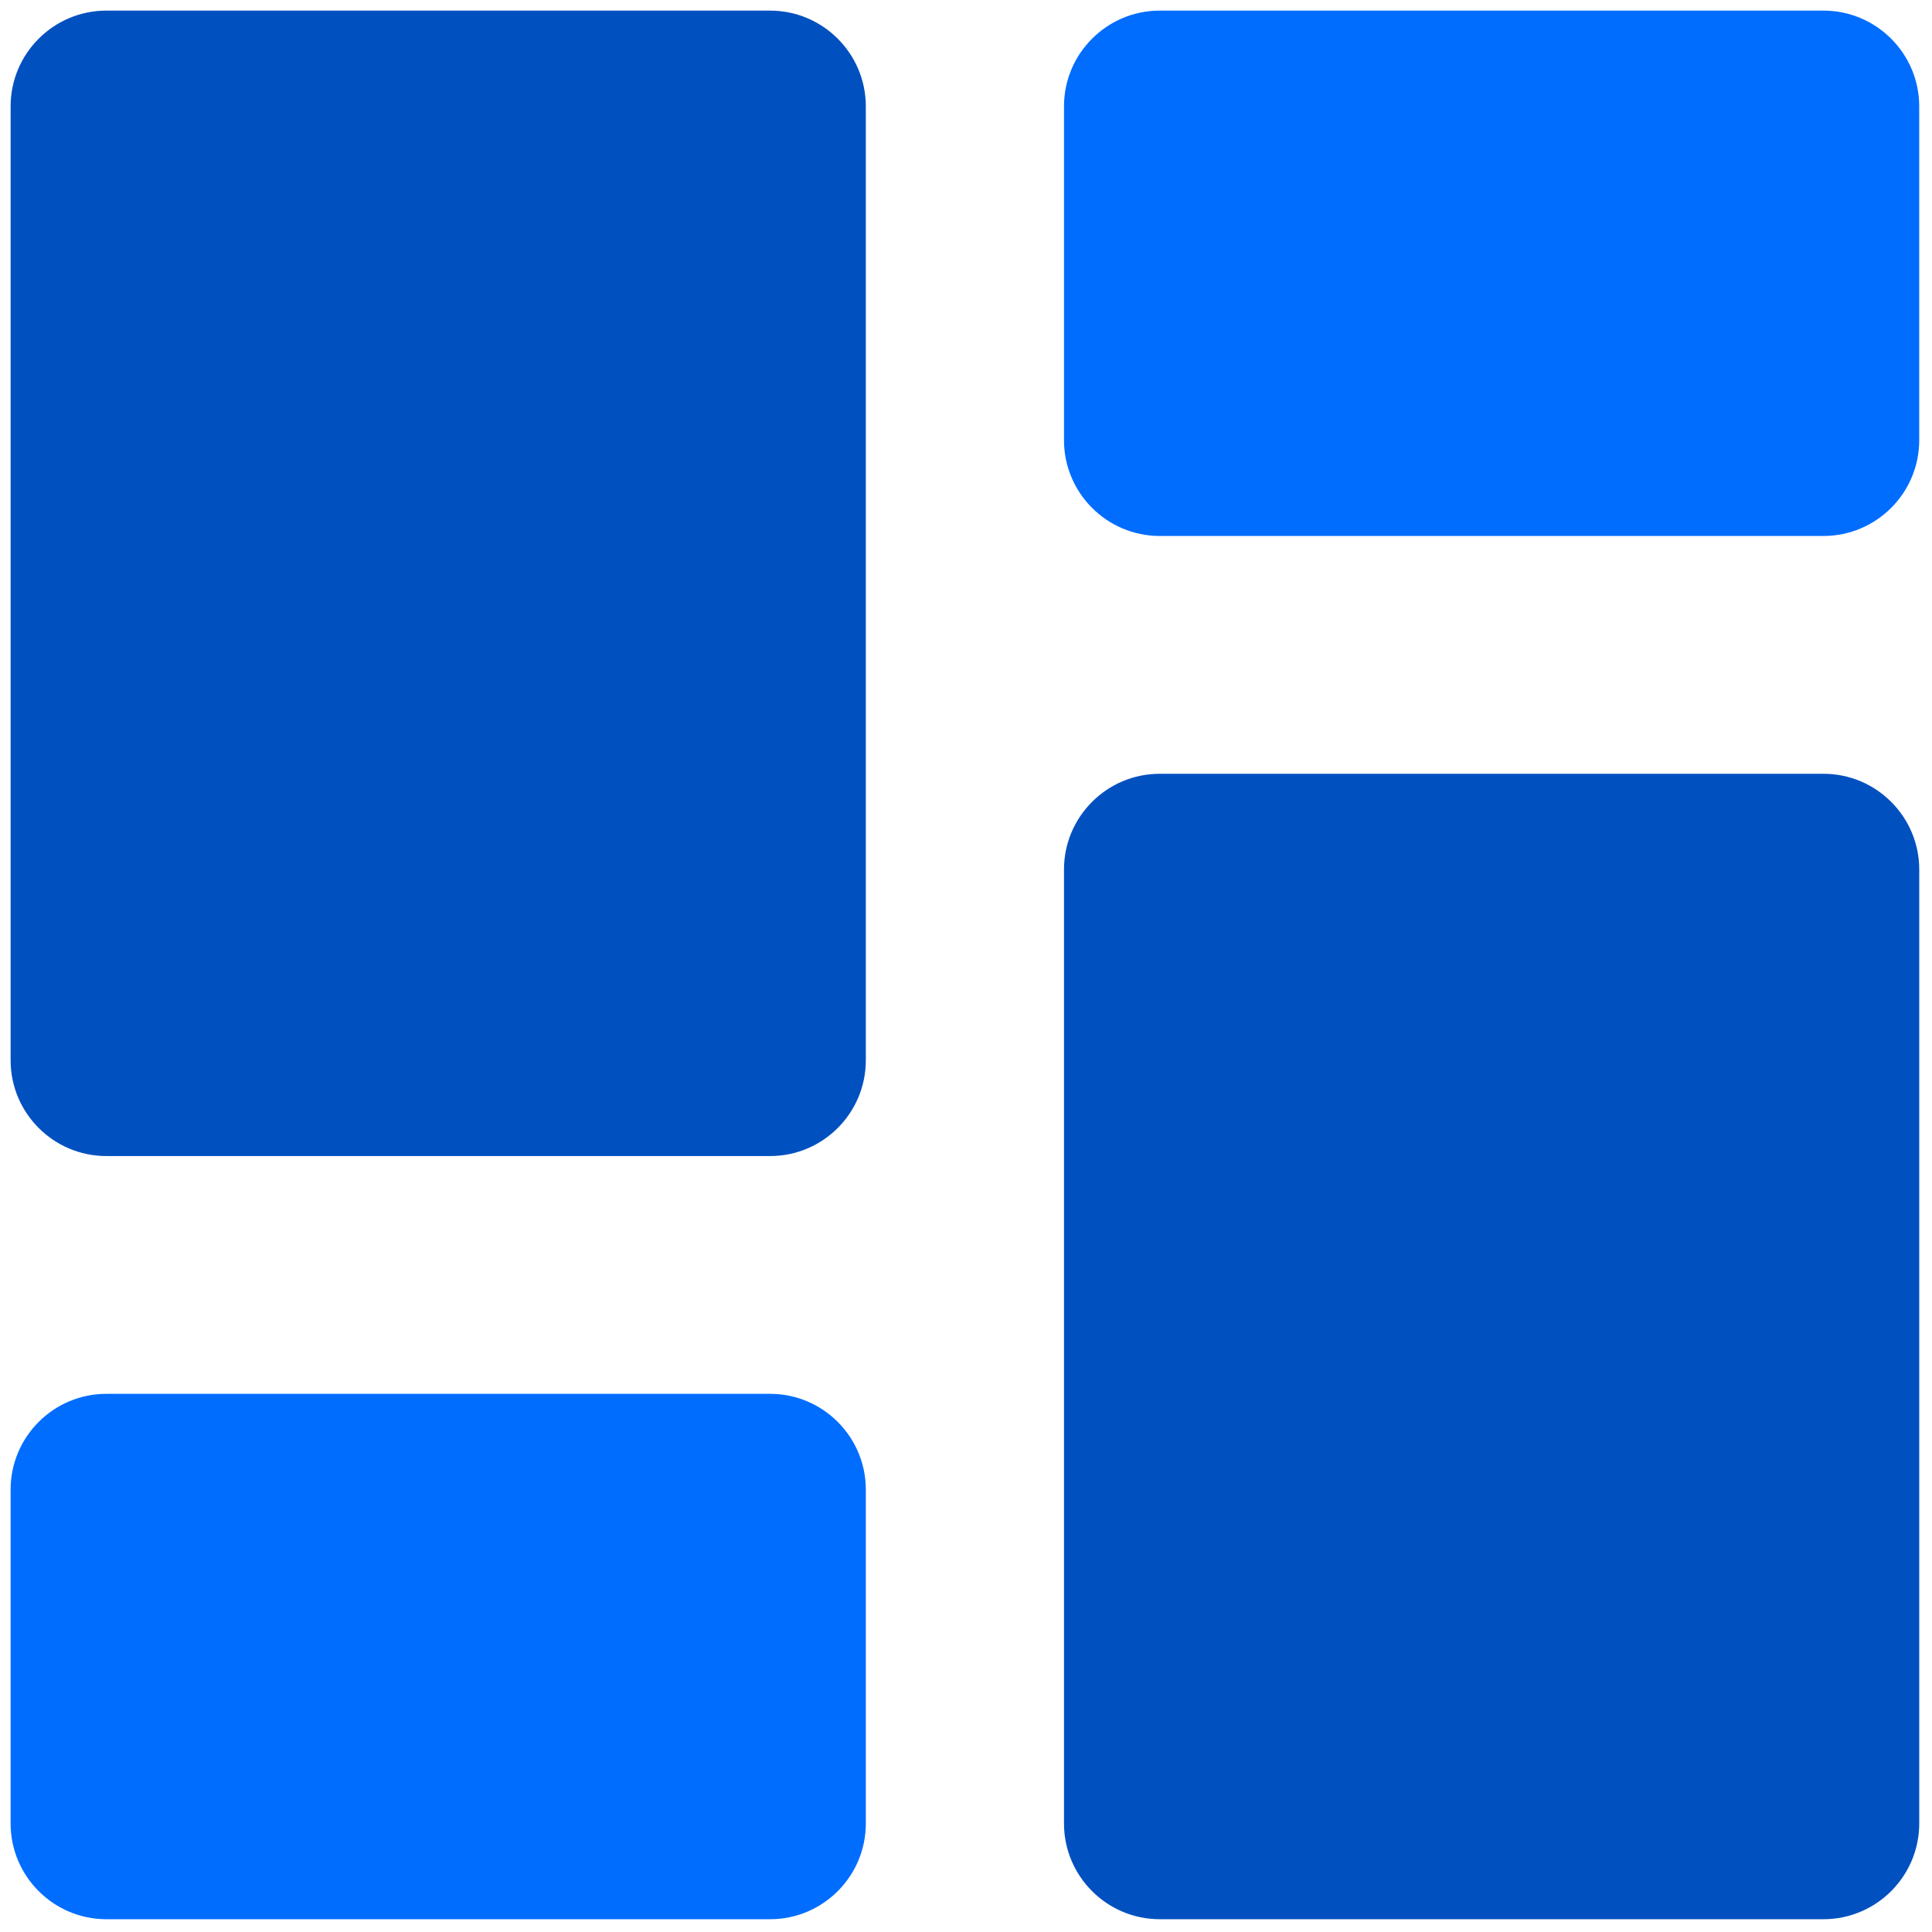
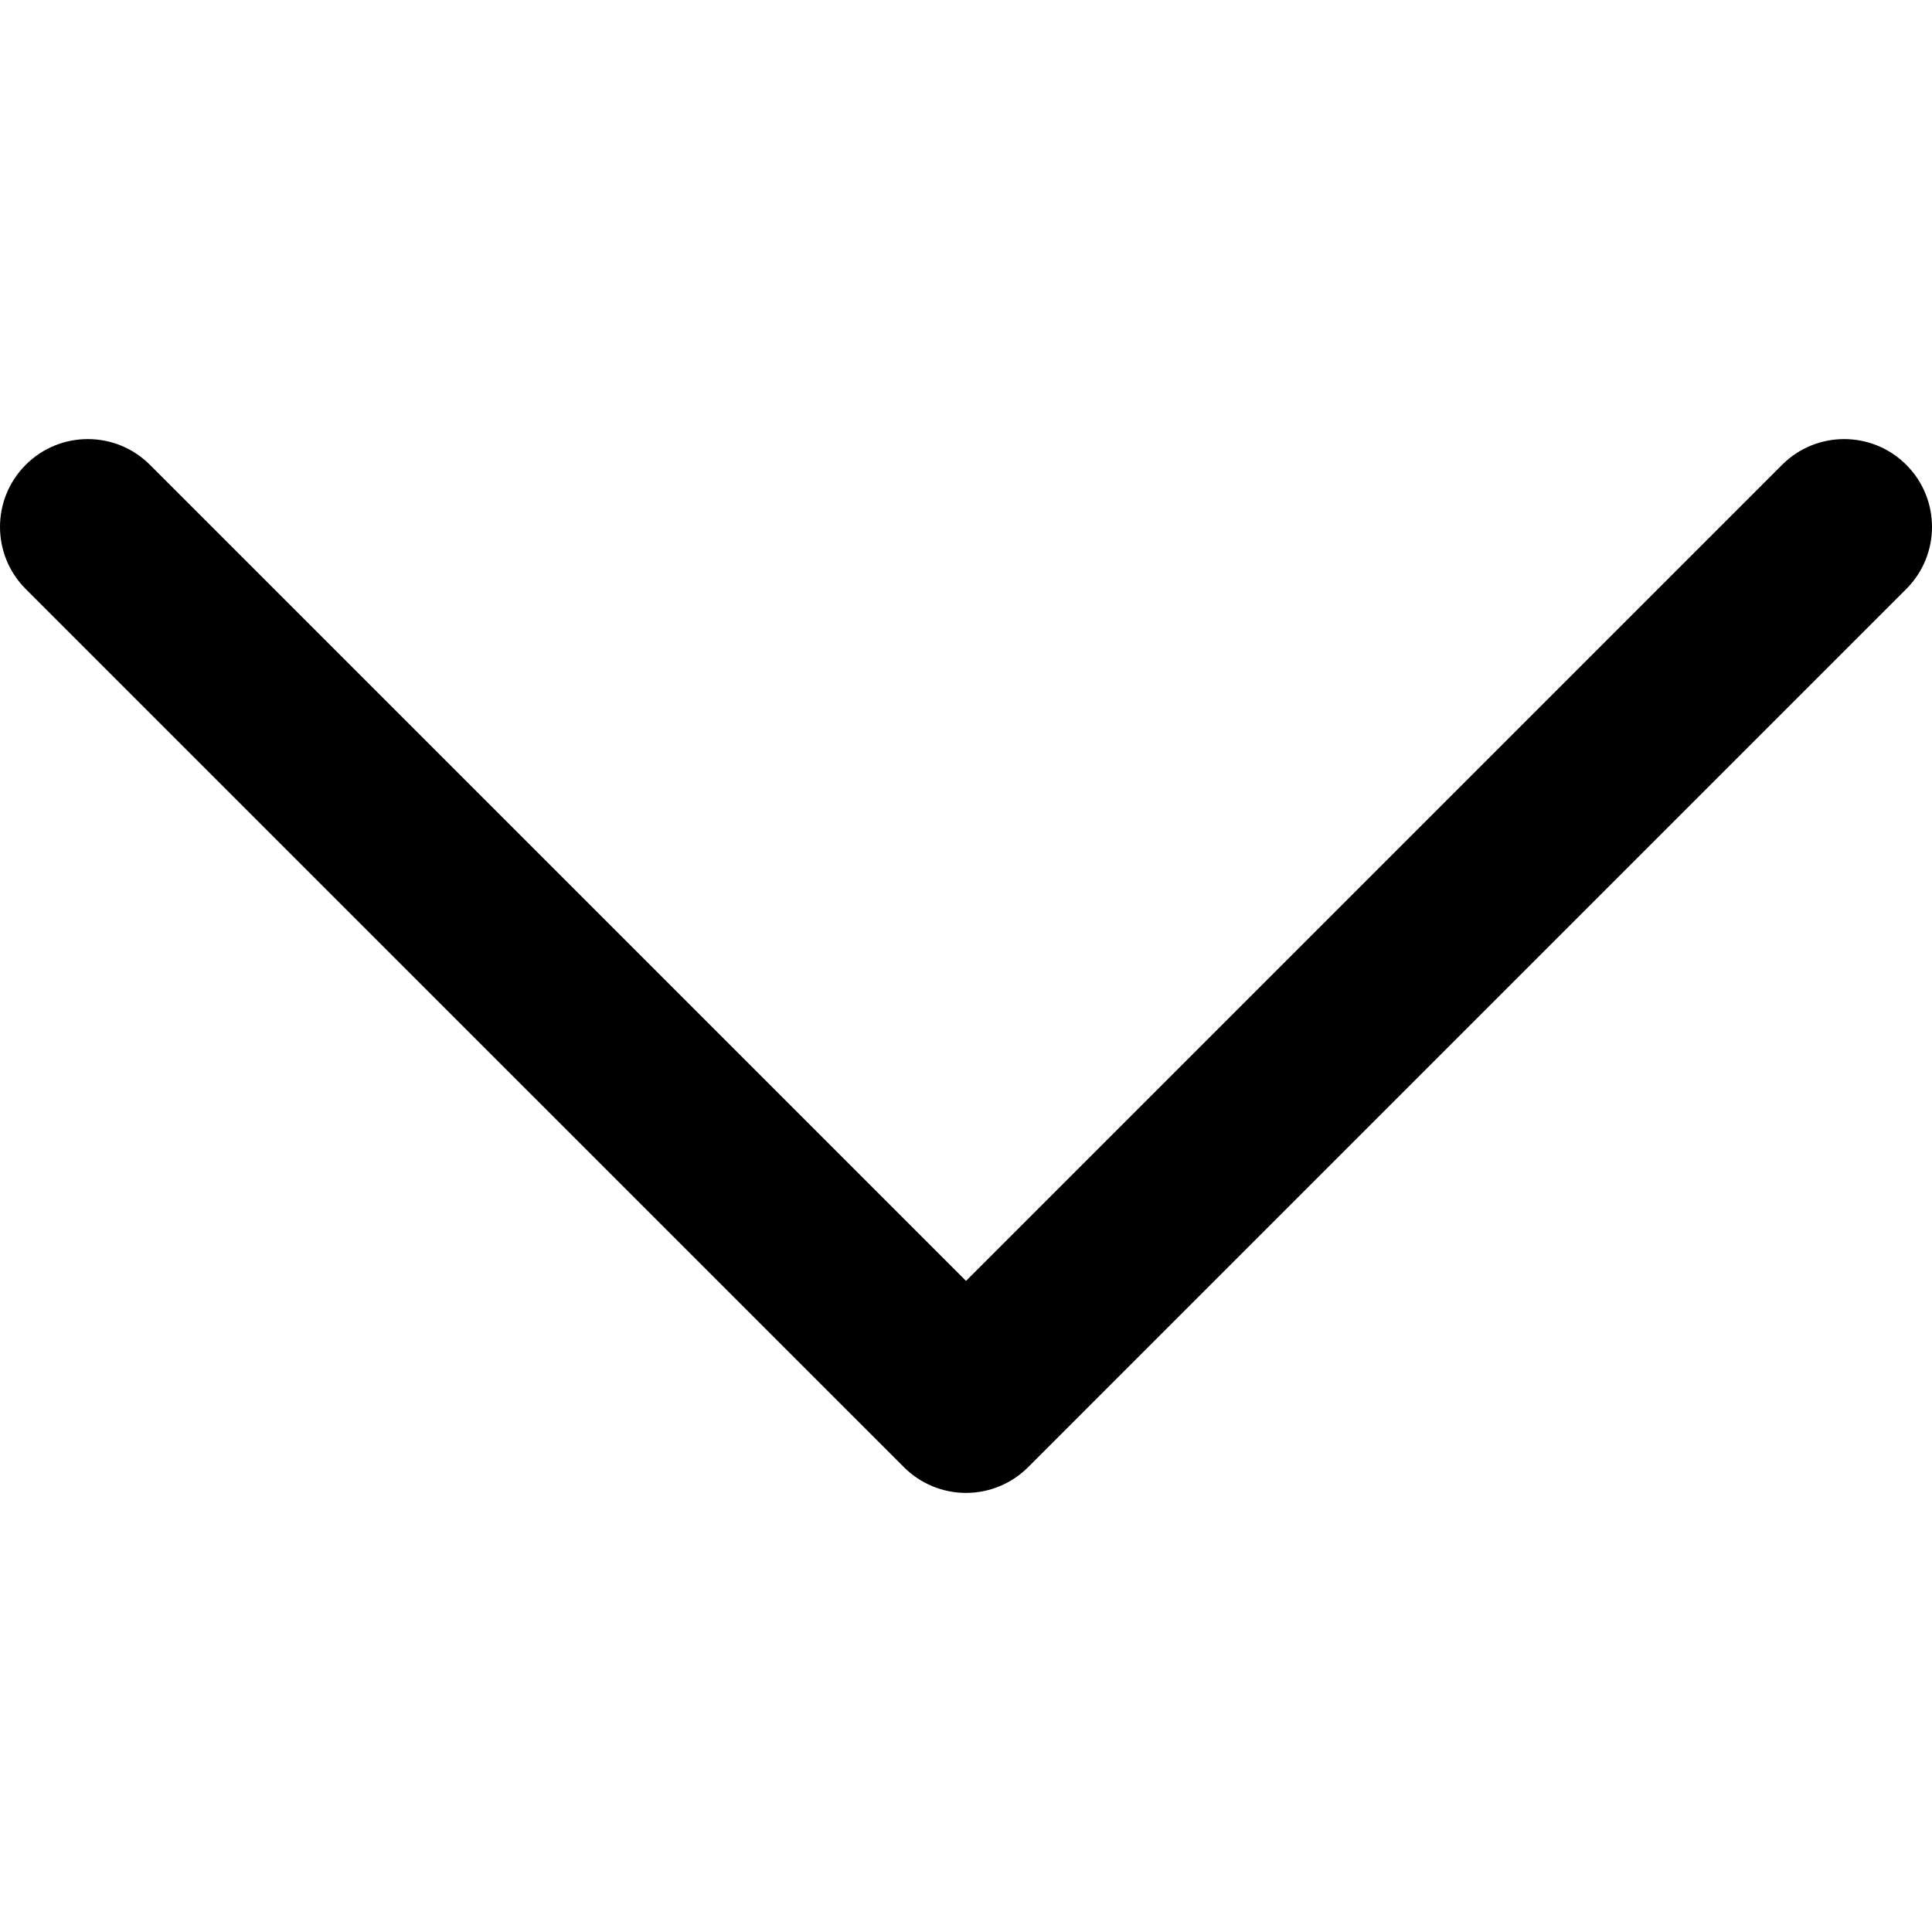
- <svg xmlns="http://www.w3.org/2000/svg" version="1.1" width="256" height="256" viewBox="0 0 256 256" xml:space="preserve">
-   <defs>
- </defs>
-   <g style="stroke: none; stroke-width: 0; stroke-dasharray: none; stroke-linecap: butt; stroke-linejoin: miter; stroke-miterlimit: 10; fill: none; fill-rule: nonzero; opacity: 1;" transform="translate(1.406593 1.406593) scale(2.81 2.81)">
-     <path d="M 35.813 54.013 H 4.514 C 2.025 54.013 0 51.987 0 49.498 V 4.514 C 0 2.025 2.025 0 4.514 0 h 31.299 c 2.489 0 4.514 2.025 4.514 4.514 v 44.984 C 40.328 51.987 38.303 54.013 35.813 54.013 z" style="stroke: none; stroke-width: 1; stroke-dasharray: none; stroke-linecap: butt; stroke-linejoin: miter; stroke-miterlimit: 10; fill: rgb(0,80,192); fill-rule: nonzero; opacity: 1;" transform=" matrix(1 0 0 1 0 0) " stroke-linecap="round" />
-     <path d="M 35.813 90 H 4.514 C 2.025 90 0 87.975 0 85.485 V 69.741 c 0 -2.489 2.025 -4.515 4.514 -4.515 h 31.299 c 2.489 0 4.514 2.025 4.514 4.515 v 15.744 C 40.328 87.975 38.303 90 35.813 90 z" style="stroke: none; stroke-width: 1; stroke-dasharray: none; stroke-linecap: butt; stroke-linejoin: miter; stroke-miterlimit: 10; fill: rgb(0,109,255); fill-rule: nonzero; opacity: 1;" transform=" matrix(1 0 0 1 0 0) " stroke-linecap="round" />
-     <path d="M 85.485 90 H 54.187 c -2.489 0 -4.515 -2.025 -4.515 -4.515 V 40.501 c 0 -2.489 2.025 -4.514 4.515 -4.514 h 31.299 c 2.489 0 4.515 2.025 4.515 4.514 v 44.984 C 90 87.975 87.975 90 85.485 90 z" style="stroke: none; stroke-width: 1; stroke-dasharray: none; stroke-linecap: butt; stroke-linejoin: miter; stroke-miterlimit: 10; fill: rgb(0,80,192); fill-rule: nonzero; opacity: 1;" transform=" matrix(1 0 0 1 0 0) " stroke-linecap="round" />
-     <path d="M 85.485 24.773 H 54.187 c -2.489 0 -4.515 -2.025 -4.515 -4.515 V 4.514 C 49.672 2.025 51.697 0 54.187 0 h 31.299 C 87.975 0 90 2.025 90 4.514 v 15.745 C 90 22.748 87.975 24.773 85.485 24.773 z" style="stroke: none; stroke-width: 1; stroke-dasharray: none; stroke-linecap: butt; stroke-linejoin: miter; stroke-miterlimit: 10; fill: rgb(0,109,255); fill-rule: nonzero; opacity: 1;" transform=" matrix(1 0 0 1 0 0) " stroke-linecap="round" />
-   </g>
+ <svg xmlns="http://www.w3.org/2000/svg" version="1.1" id="Layer_1" x="0px" y="0px" viewBox="0 0 330 330" style="enable-background:new 0 0 330 330;" xml:space="preserve">
+   <path id="XMLID_225_" d="M325.607,79.393c-5.857-5.857-15.355-5.858-21.213,0.001l-139.39,139.393L25.607,79.393  c-5.857-5.857-15.355-5.858-21.213,0.001c-5.858,5.858-5.858,15.355,0,21.213l150.004,150c2.813,2.813,6.628,4.393,10.606,4.393  s7.794-1.581,10.606-4.394l149.996-150C331.465,94.749,331.465,85.251,325.607,79.393z" />
+   <g>
+ </g>
+   <g>
+ </g>
+   <g>
+ </g>
+   <g>
+ </g>
+   <g>
+ </g>
+   <g>
+ </g>
+   <g>
+ </g>
+   <g>
+ </g>
+   <g>
+ </g>
+   <g>
+ </g>
+   <g>
+ </g>
+   <g>
+ </g>
+   <g>
+ </g>
+   <g>
+ </g>
+   <g>
+ </g>
</svg>
